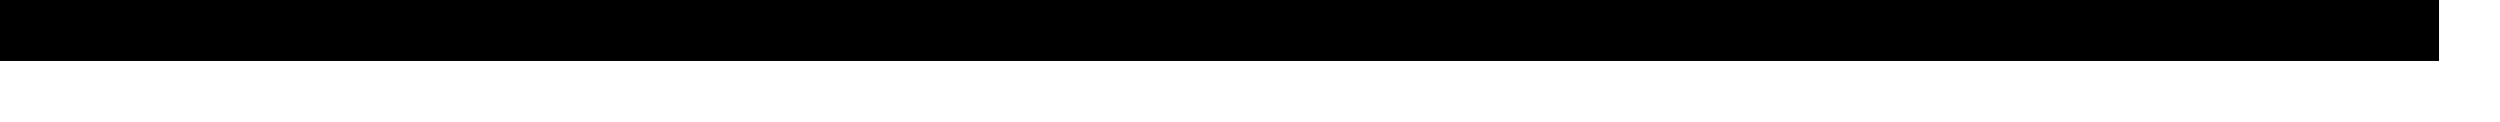
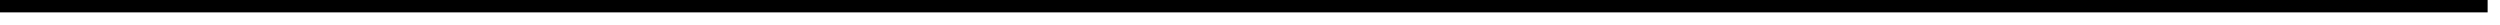
- <svg xmlns="http://www.w3.org/2000/svg" version="1.1" width="41px" height="2px">
-   <g transform="matrix(1 0 0 1 -877 -161 )">
-     <path d="M 877 161.5  L 917 161.5  " stroke-width="1" stroke="#000000" fill="none" />
+ <svg xmlns="http://www.w3.org/2000/svg" version="1.1" width="202px" height="2px">
+   <g transform="matrix(1 0 0 1 -377 -112 )">
+     <path d="M 377 112.5  L 578 112.5  " stroke-width="1" stroke="#000000" fill="none" />
  </g>
</svg>
